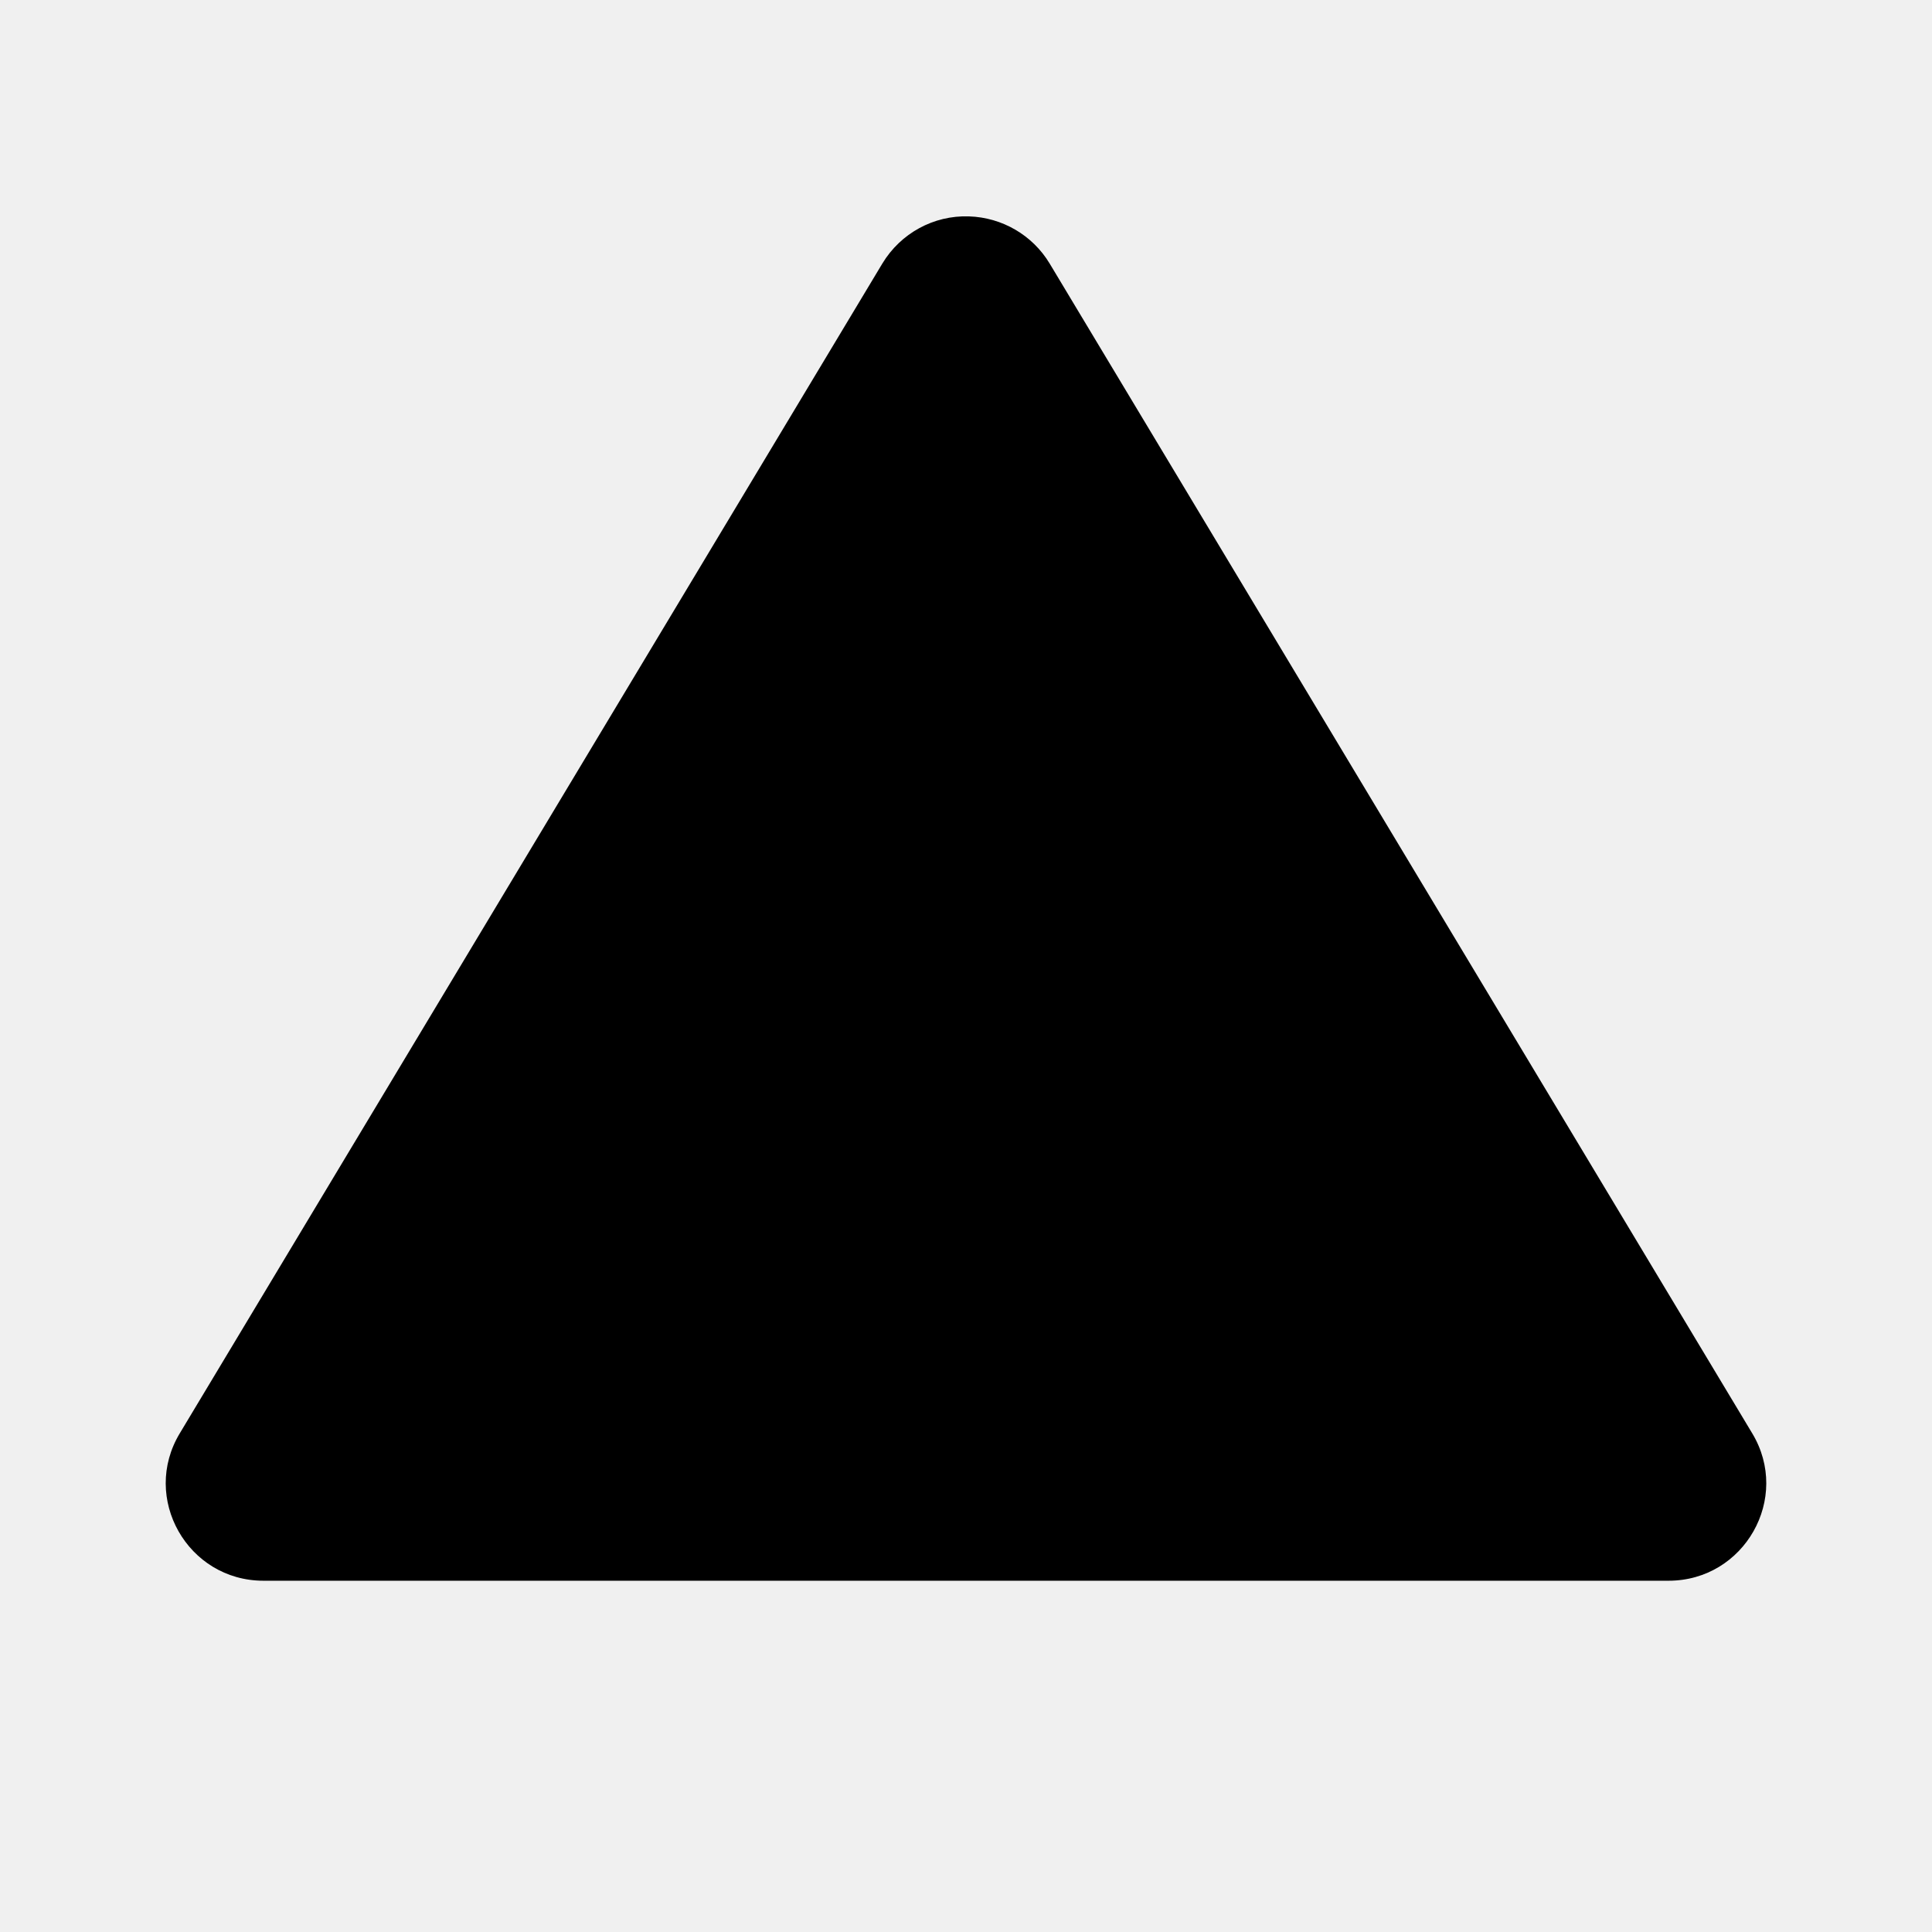
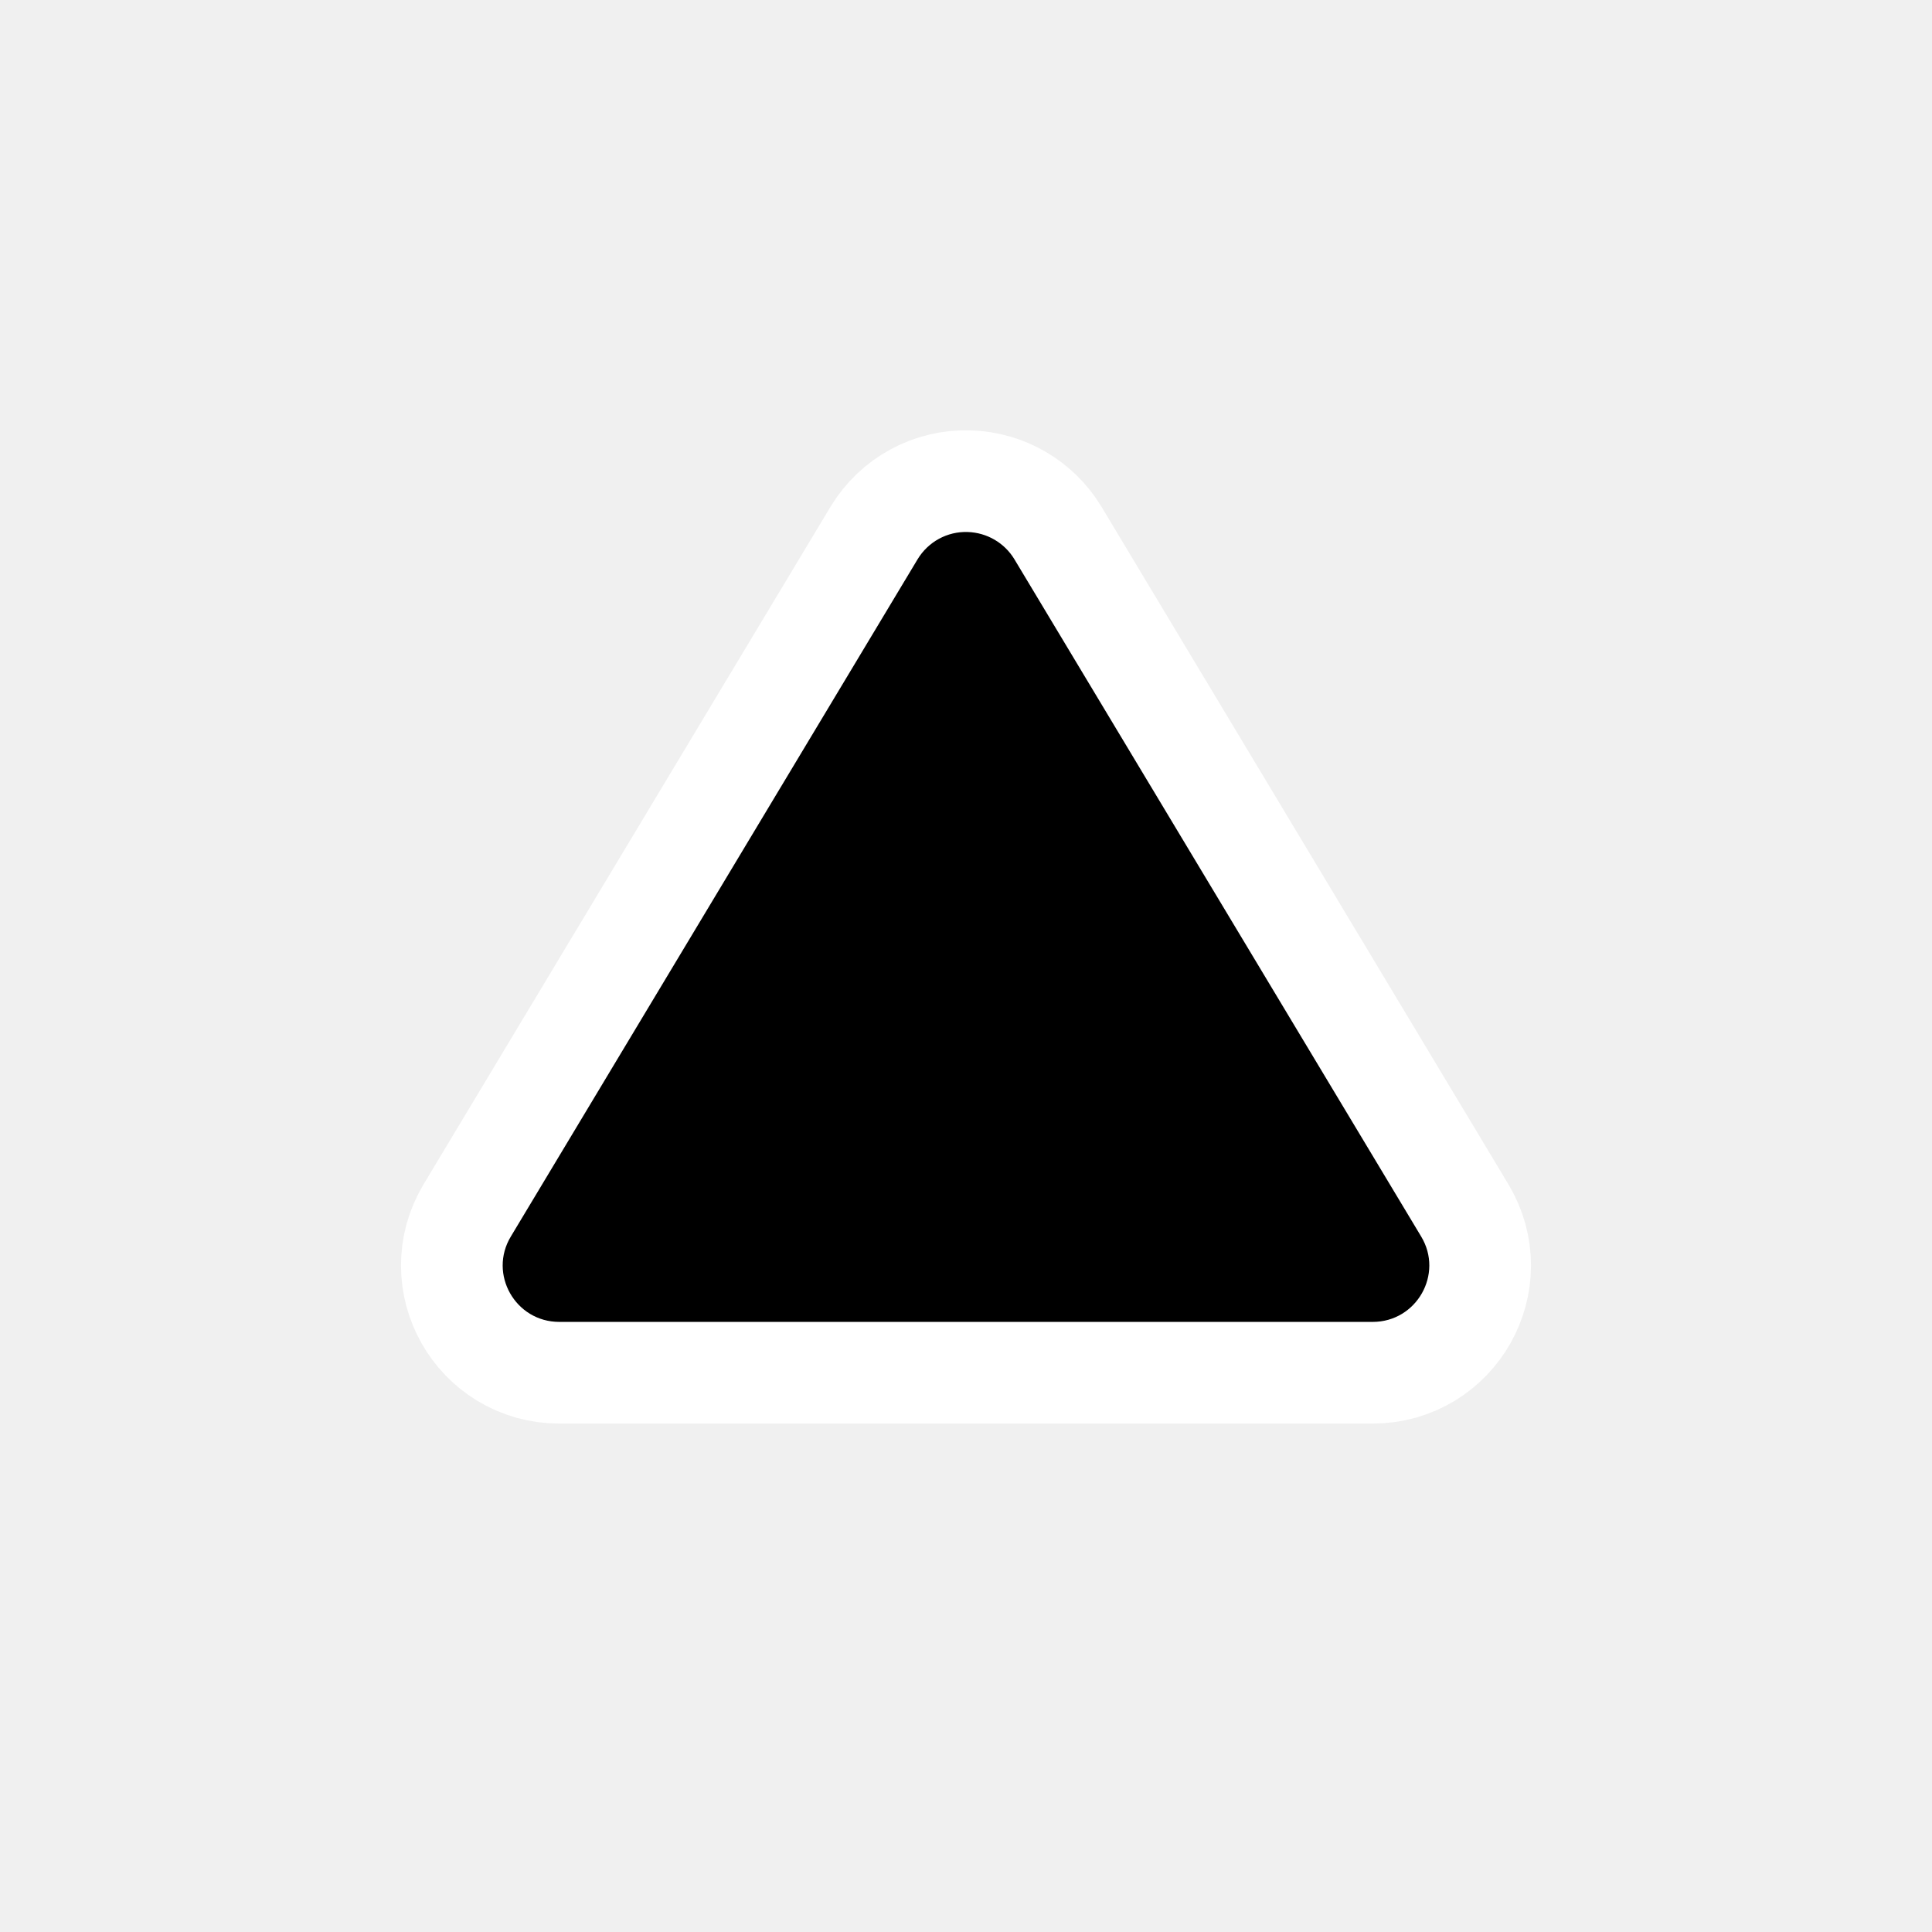
- <svg xmlns="http://www.w3.org/2000/svg" version="1.1" id="triangle-11" width="11px" height="11px" viewBox="0 0 11 11">
-   <path id="rect3338" d="M5.517,1.232  C5.316,1.225,5.128,1.328,5.024,1.5l-4,6.66C0.801,8.529,1.068,9,1.5,9h8c0.432-0,0.699-0.471,0.476-0.84  l-4-6.66C5.879,1.339,5.706,1.238,5.517,1.232z" />
+ <svg xmlns="http://www.w3.org/2000/svg" viewBox="0 0 19 19" height="19" width="19">
+   <rect fill="none" x="0" y="0" width="19" height="19" />
+   <path fill="#ffffff" transform="translate(4 4)" d="M5.517,1.232  C5.316,1.225,5.128,1.328,5.024,1.5l-4,6.66C0.801,8.529,1.068,9,1.5,9h8c0.432-0,0.699-0.471,0.476-0.84  l-4-6.66C5.879,1.339,5.706,1.238,5.517,1.232z" style="stroke-linejoin:round;stroke-miterlimit:4;" stroke="#ffffff" stroke-width="2" />
+   <path fill="#000000" transform="translate(4 4)" d="M5.517,1.232  C5.316,1.225,5.128,1.328,5.024,1.5l-4,6.66C0.801,8.529,1.068,9,1.5,9h8c0.432-0,0.699-0.471,0.476-0.84  l-4-6.66C5.879,1.339,5.706,1.238,5.517,1.232z" />
</svg>
